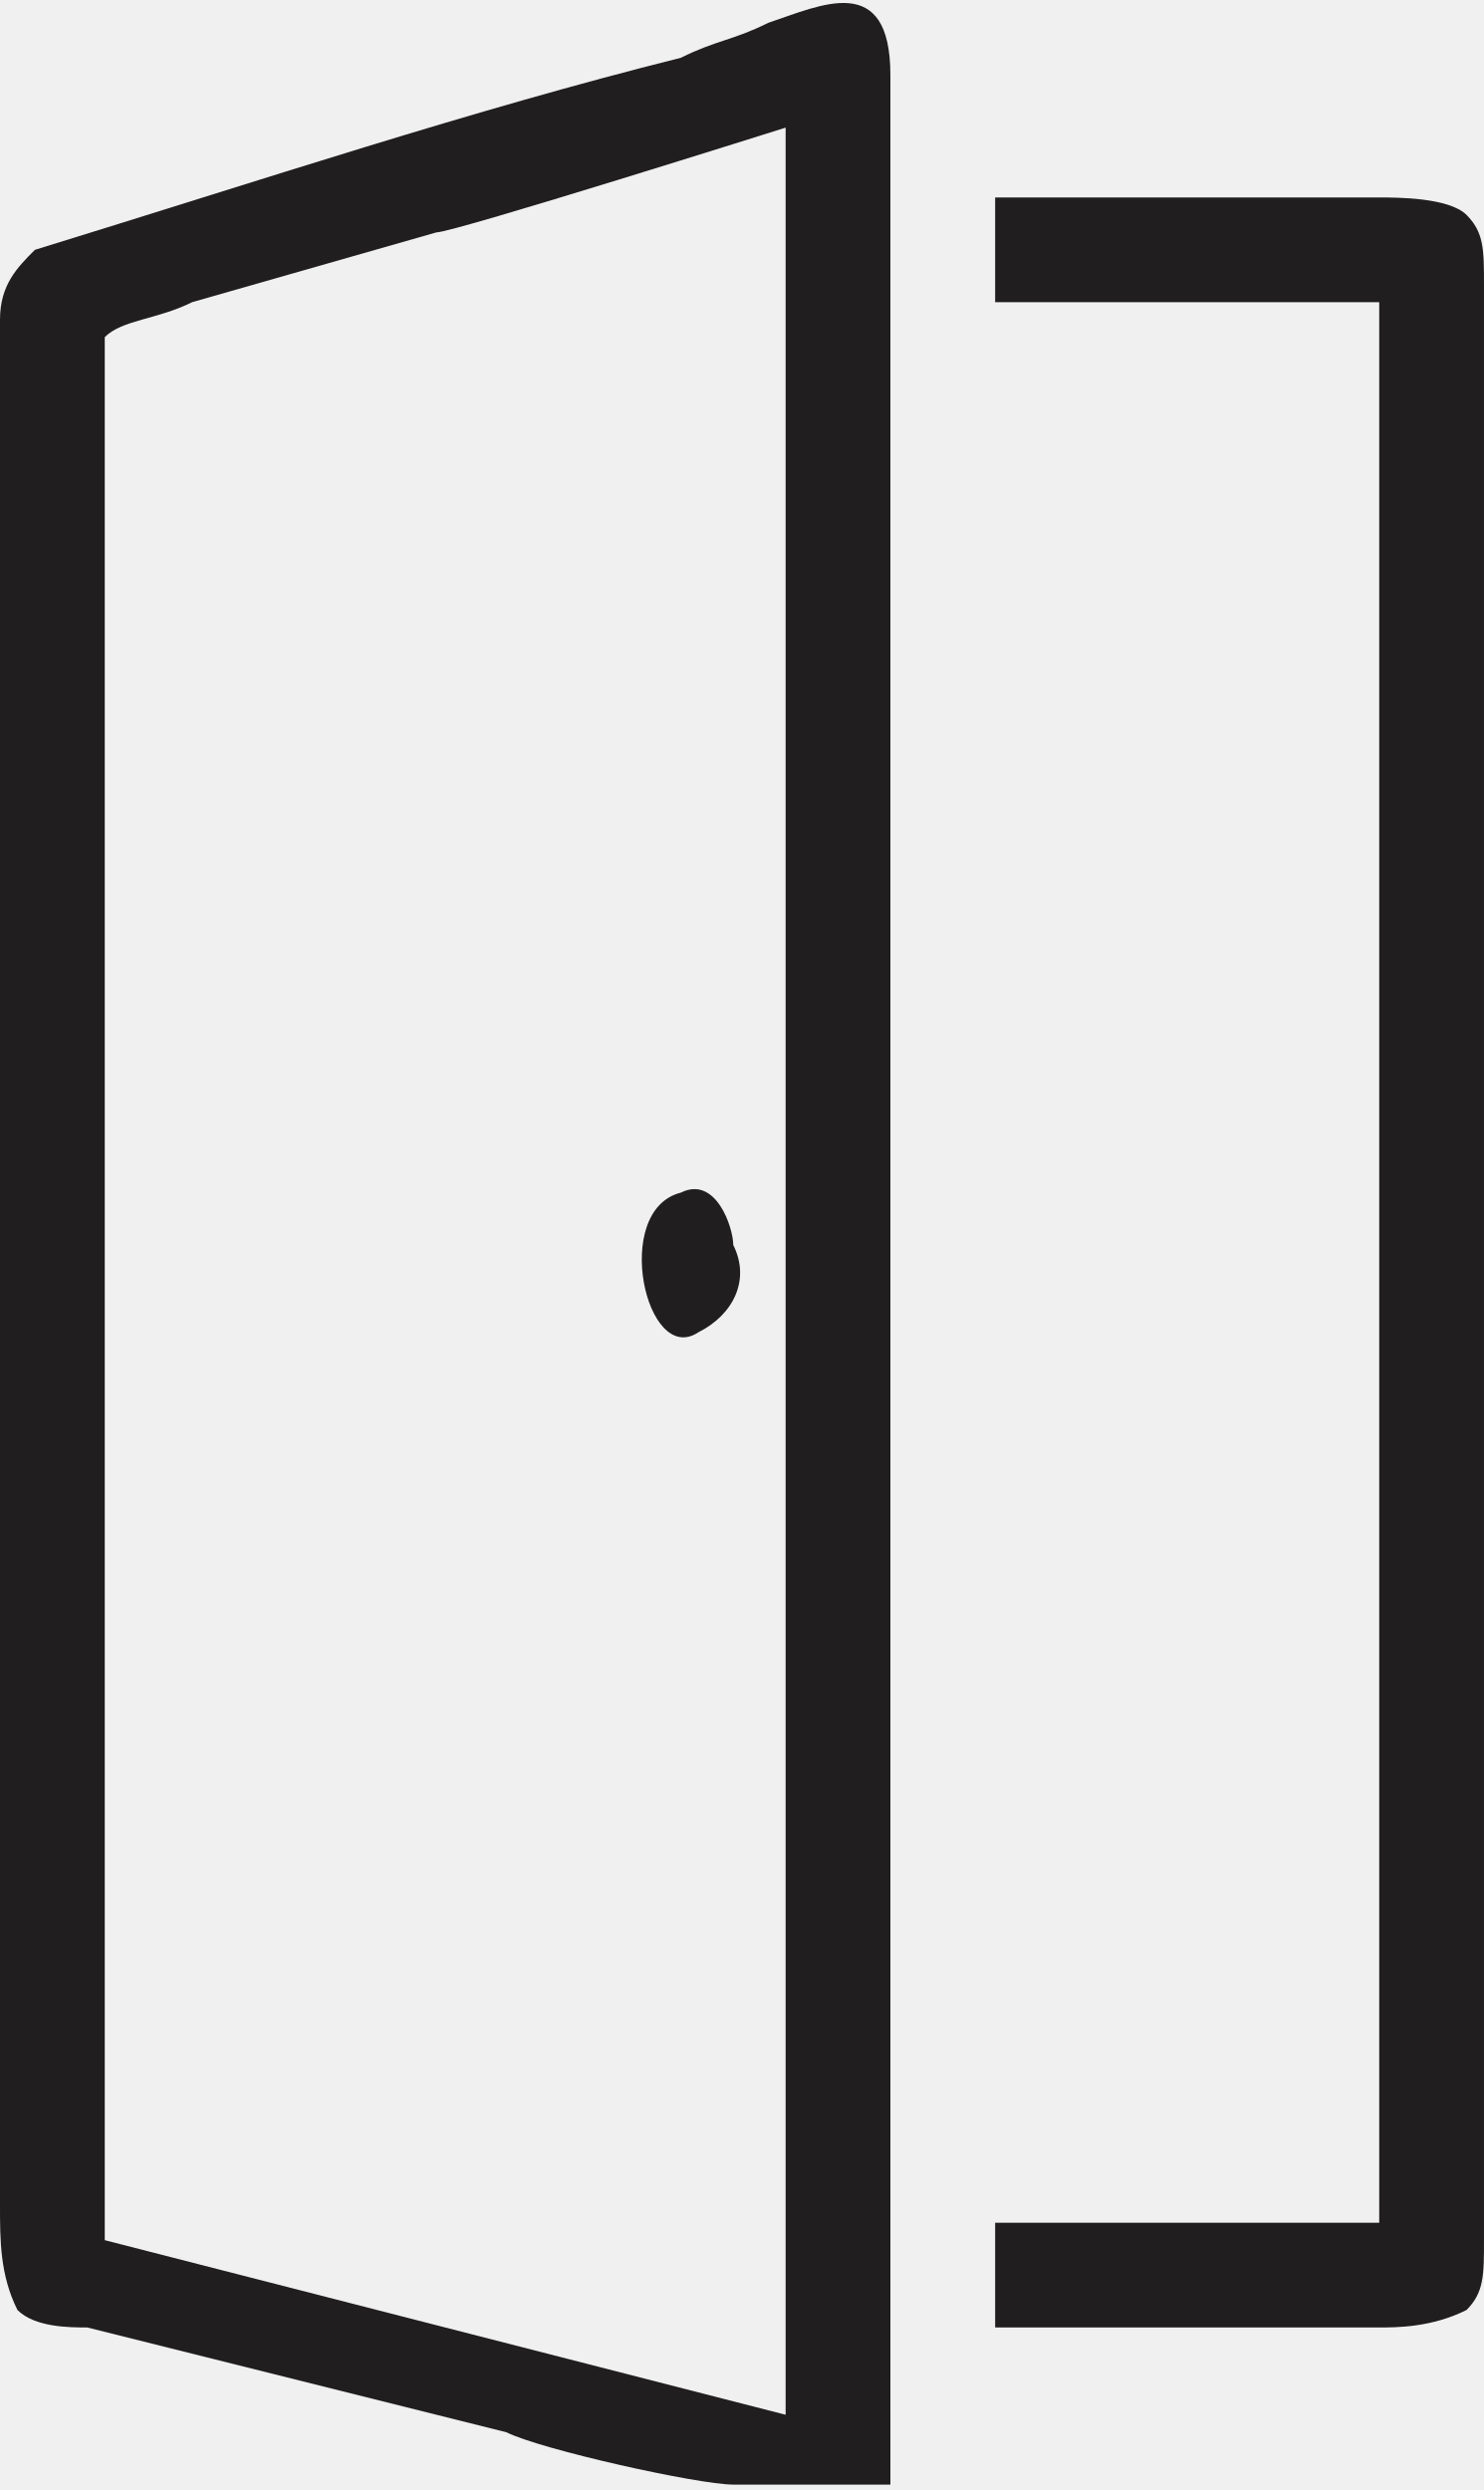
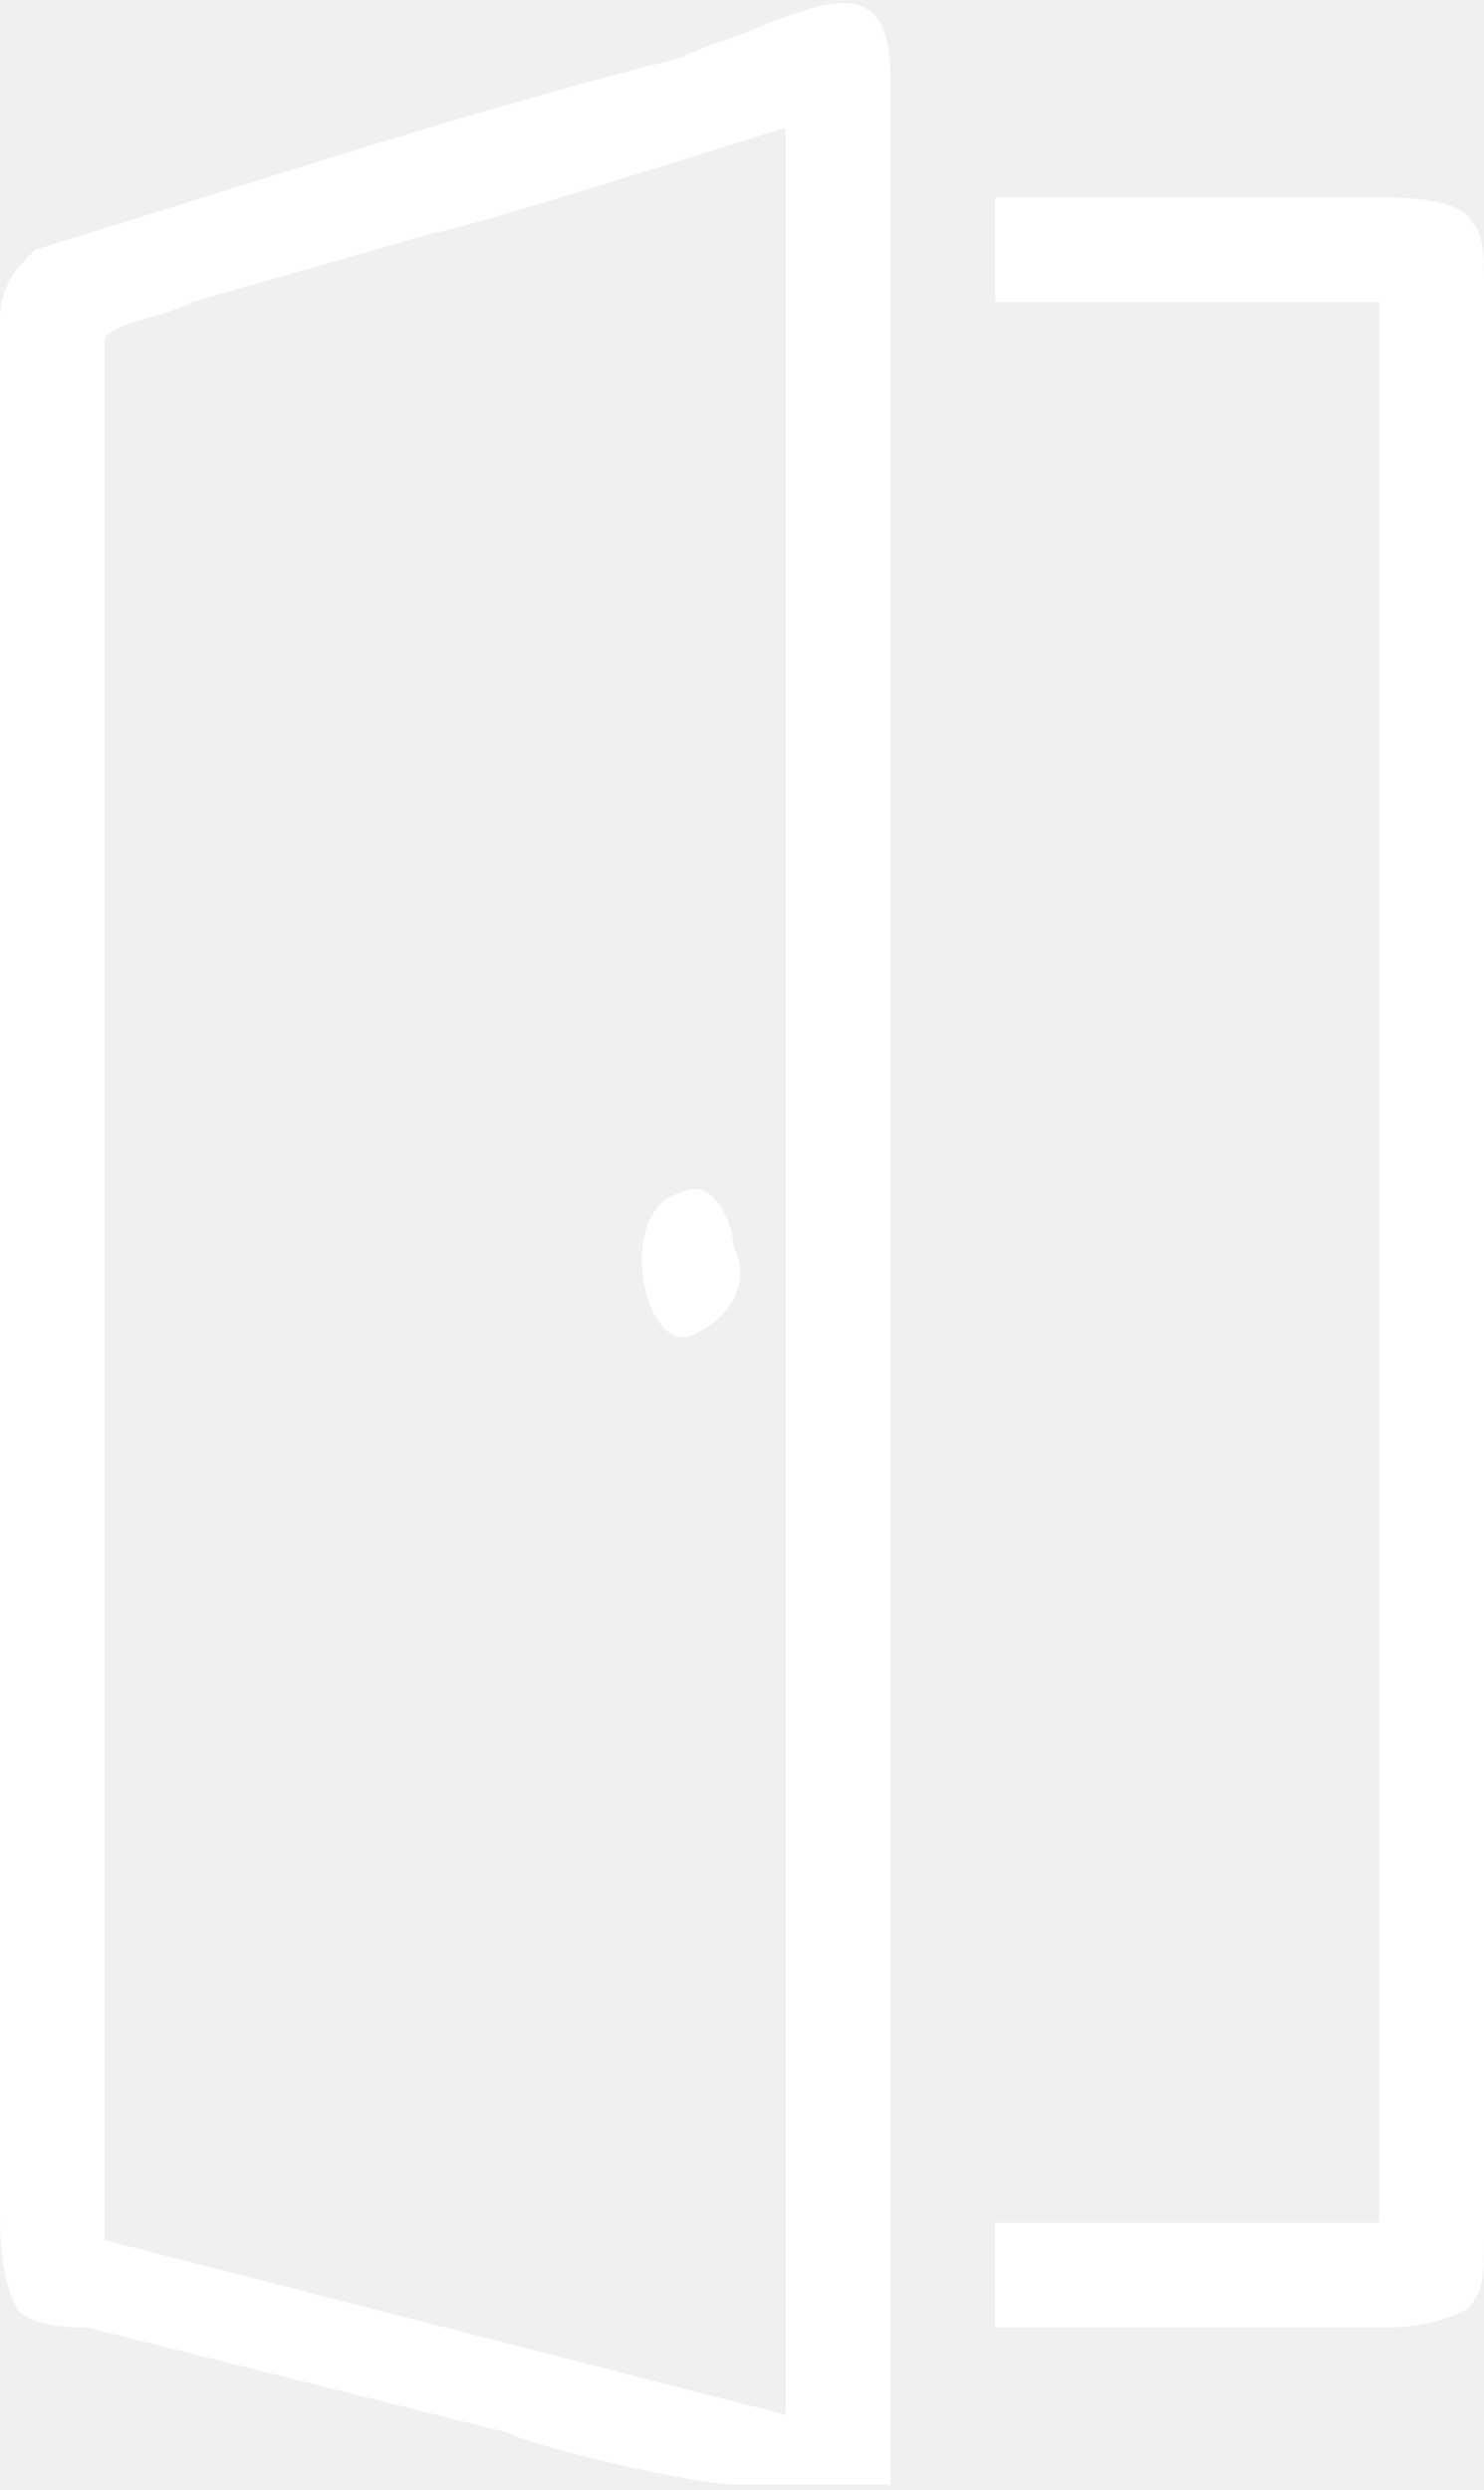
<svg xmlns="http://www.w3.org/2000/svg" xml:space="preserve" width="32.611mm" height="54.717mm" version="1.0" style="shape-rendering:geometricPrecision; text-rendering:geometricPrecision; image-rendering:optimizeQuality; fill-rule:evenodd; clip-rule:evenodd" viewBox="0 0 85 142">
  <defs>
    <style type="text/css">
   
-     .fil0 {fill:#201E1E}
+     .fil0 {fill:#fff}
   
  </style>
  </defs>
  <g id="Capa_x0020_1">
    <path class="fil0" d="M57 17c1,0 19,0 22,0l0 110 -22 0 0 6c0,0 19,0 22,0 1,0 3,0 5,-1 1,-1 1,-2 1,-4l0 -112c0,-2 0,-3 -1,-4 -1,-1 -4,-1 -5,-1 -3,0 -22,0 -22,0l0 6z" />
    <path class="fil0" d="M51 142c0,-1 0,-10 0,-12l0 -126c0,-6 -4,-4 -7,-3 -2,1 -3,1 -5,2 -12,3 -24,7 -37,11 -1,1 -2,2 -2,4l0 108c0,2 0,4 1,6 1,1 3,1 4,1l24 6c2,1 11,3 13,3 1,0 8,0 9,0zm-45 -123l0 109 39 10 0 -131c0,0 -19,6 -20,6l-14 4c-2,1 -4,1 -5,2z" />
    <path class="fil0" d="M39 68c-4,1 -2,10 1,8 2,-1 3,-3 2,-5 0,-1 -1,-4 -3,-3z" />
  </g>
</svg>
